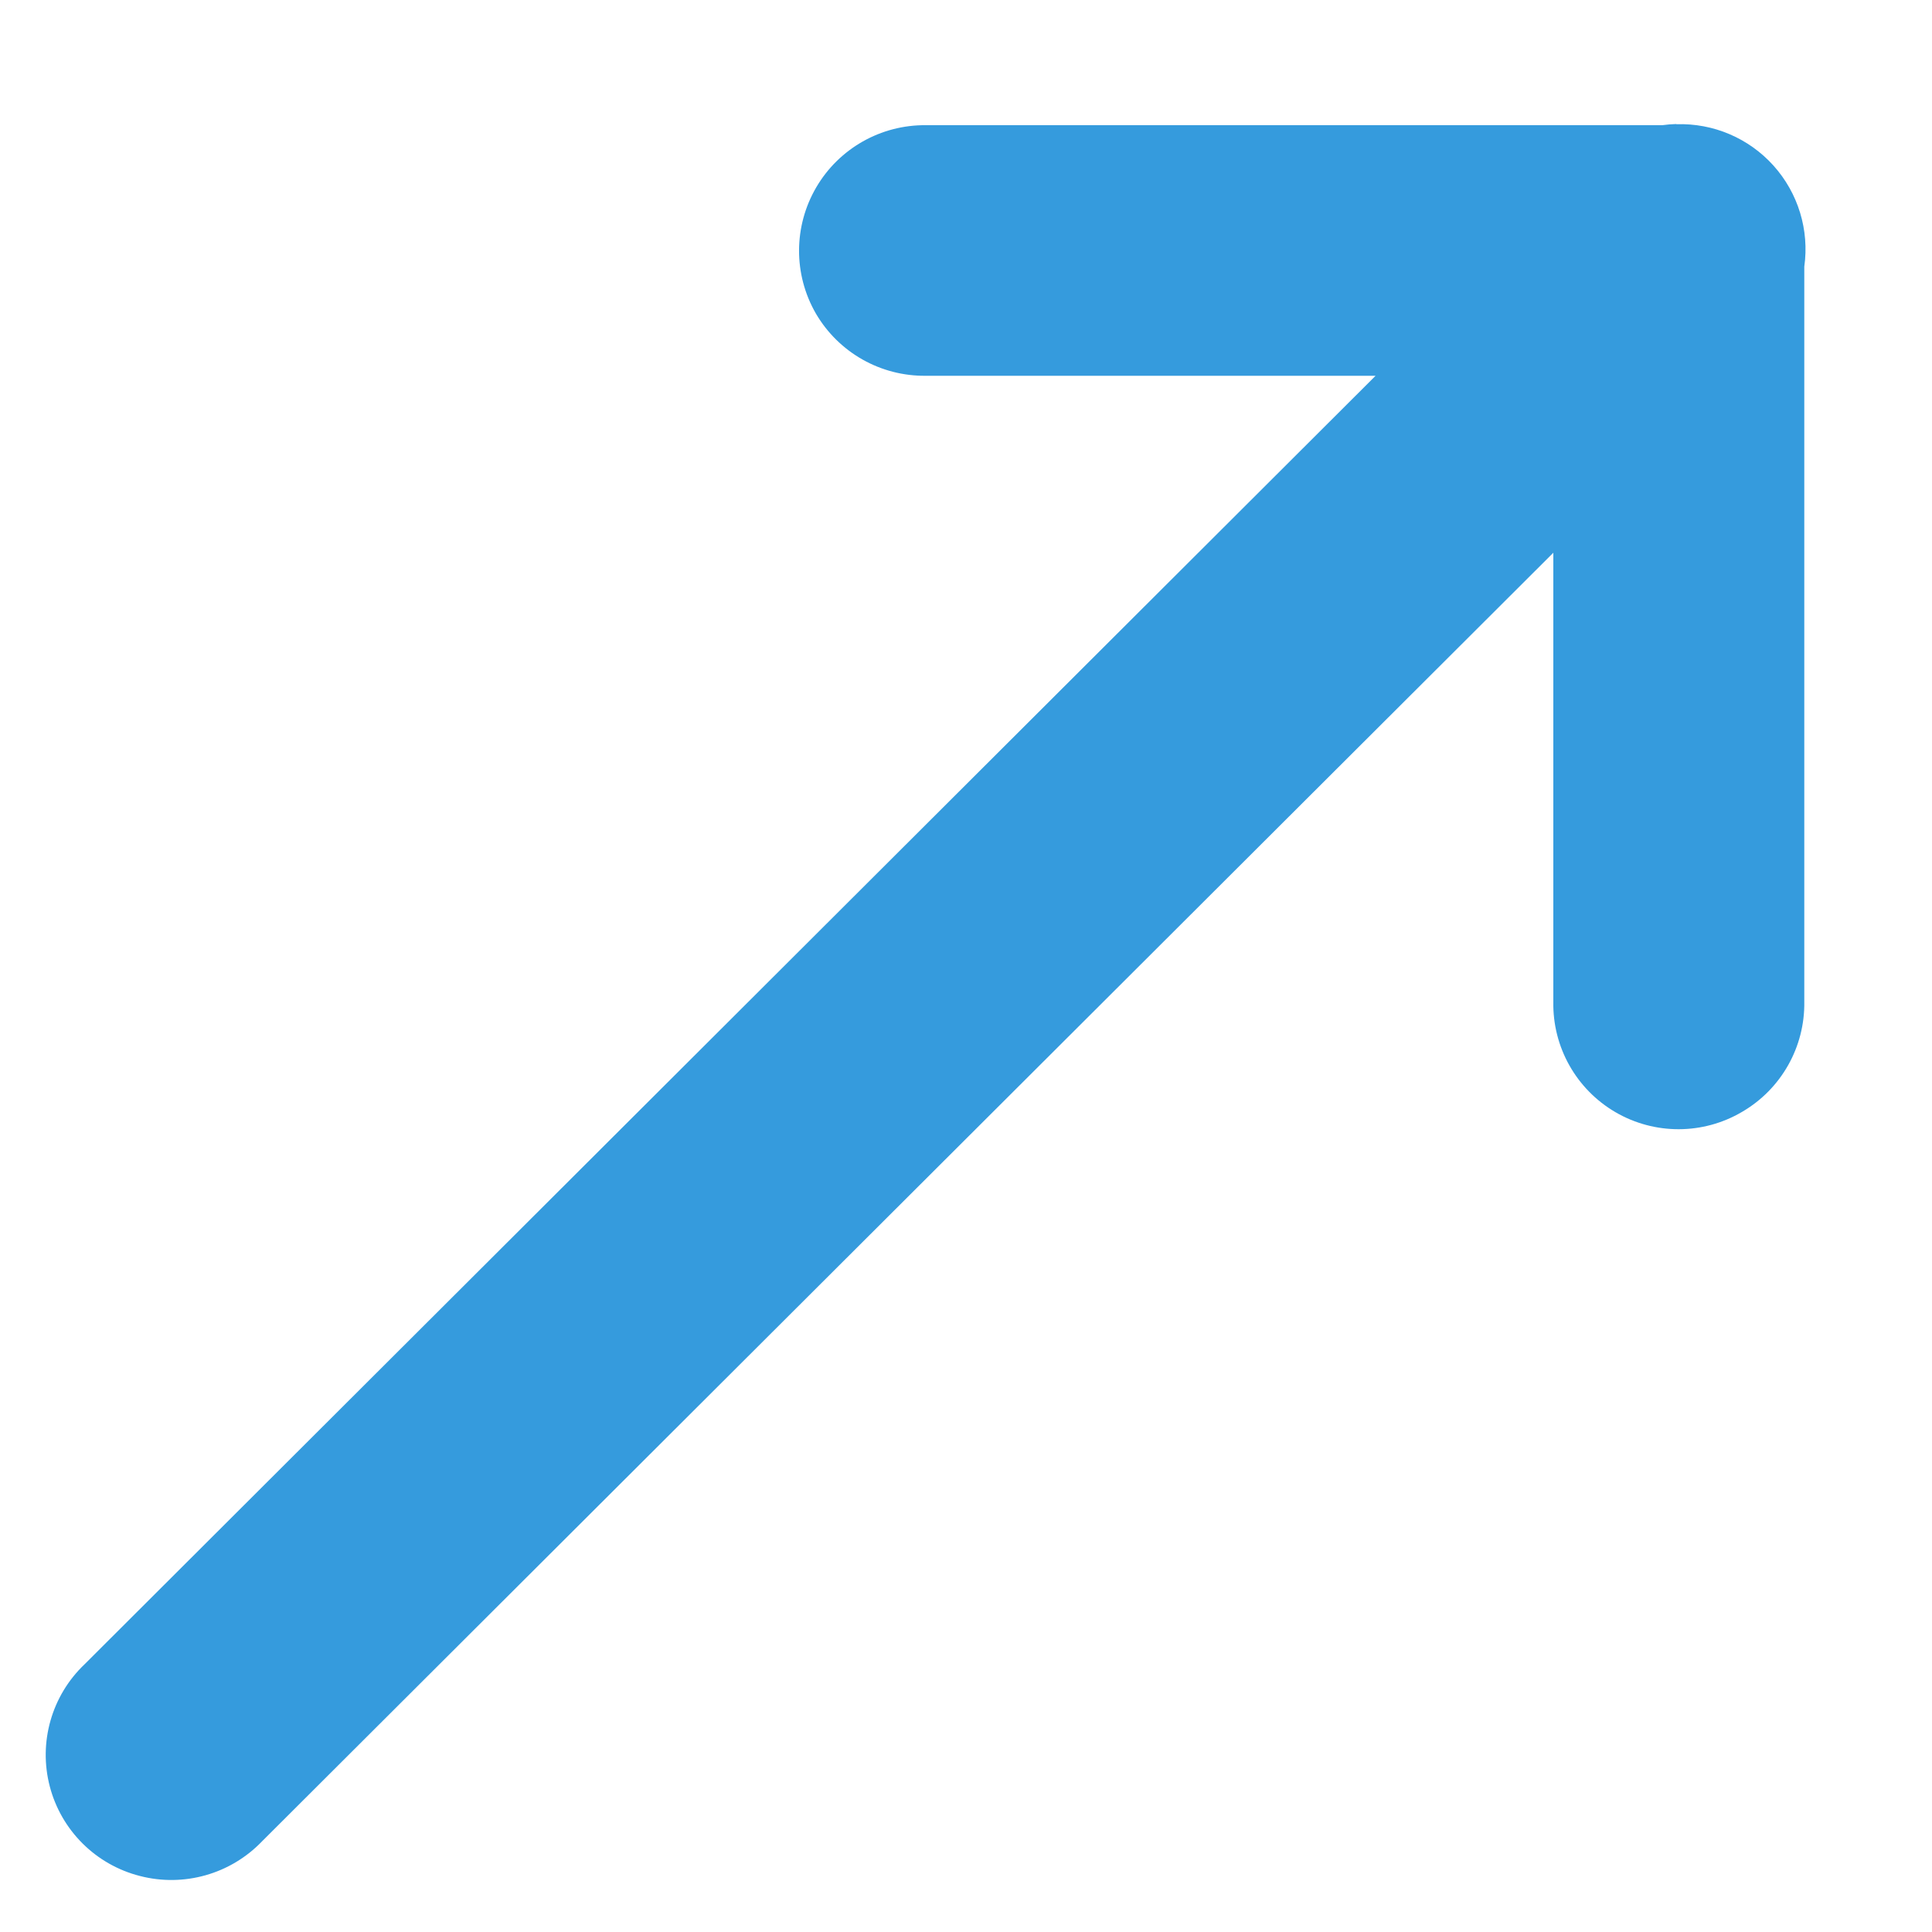
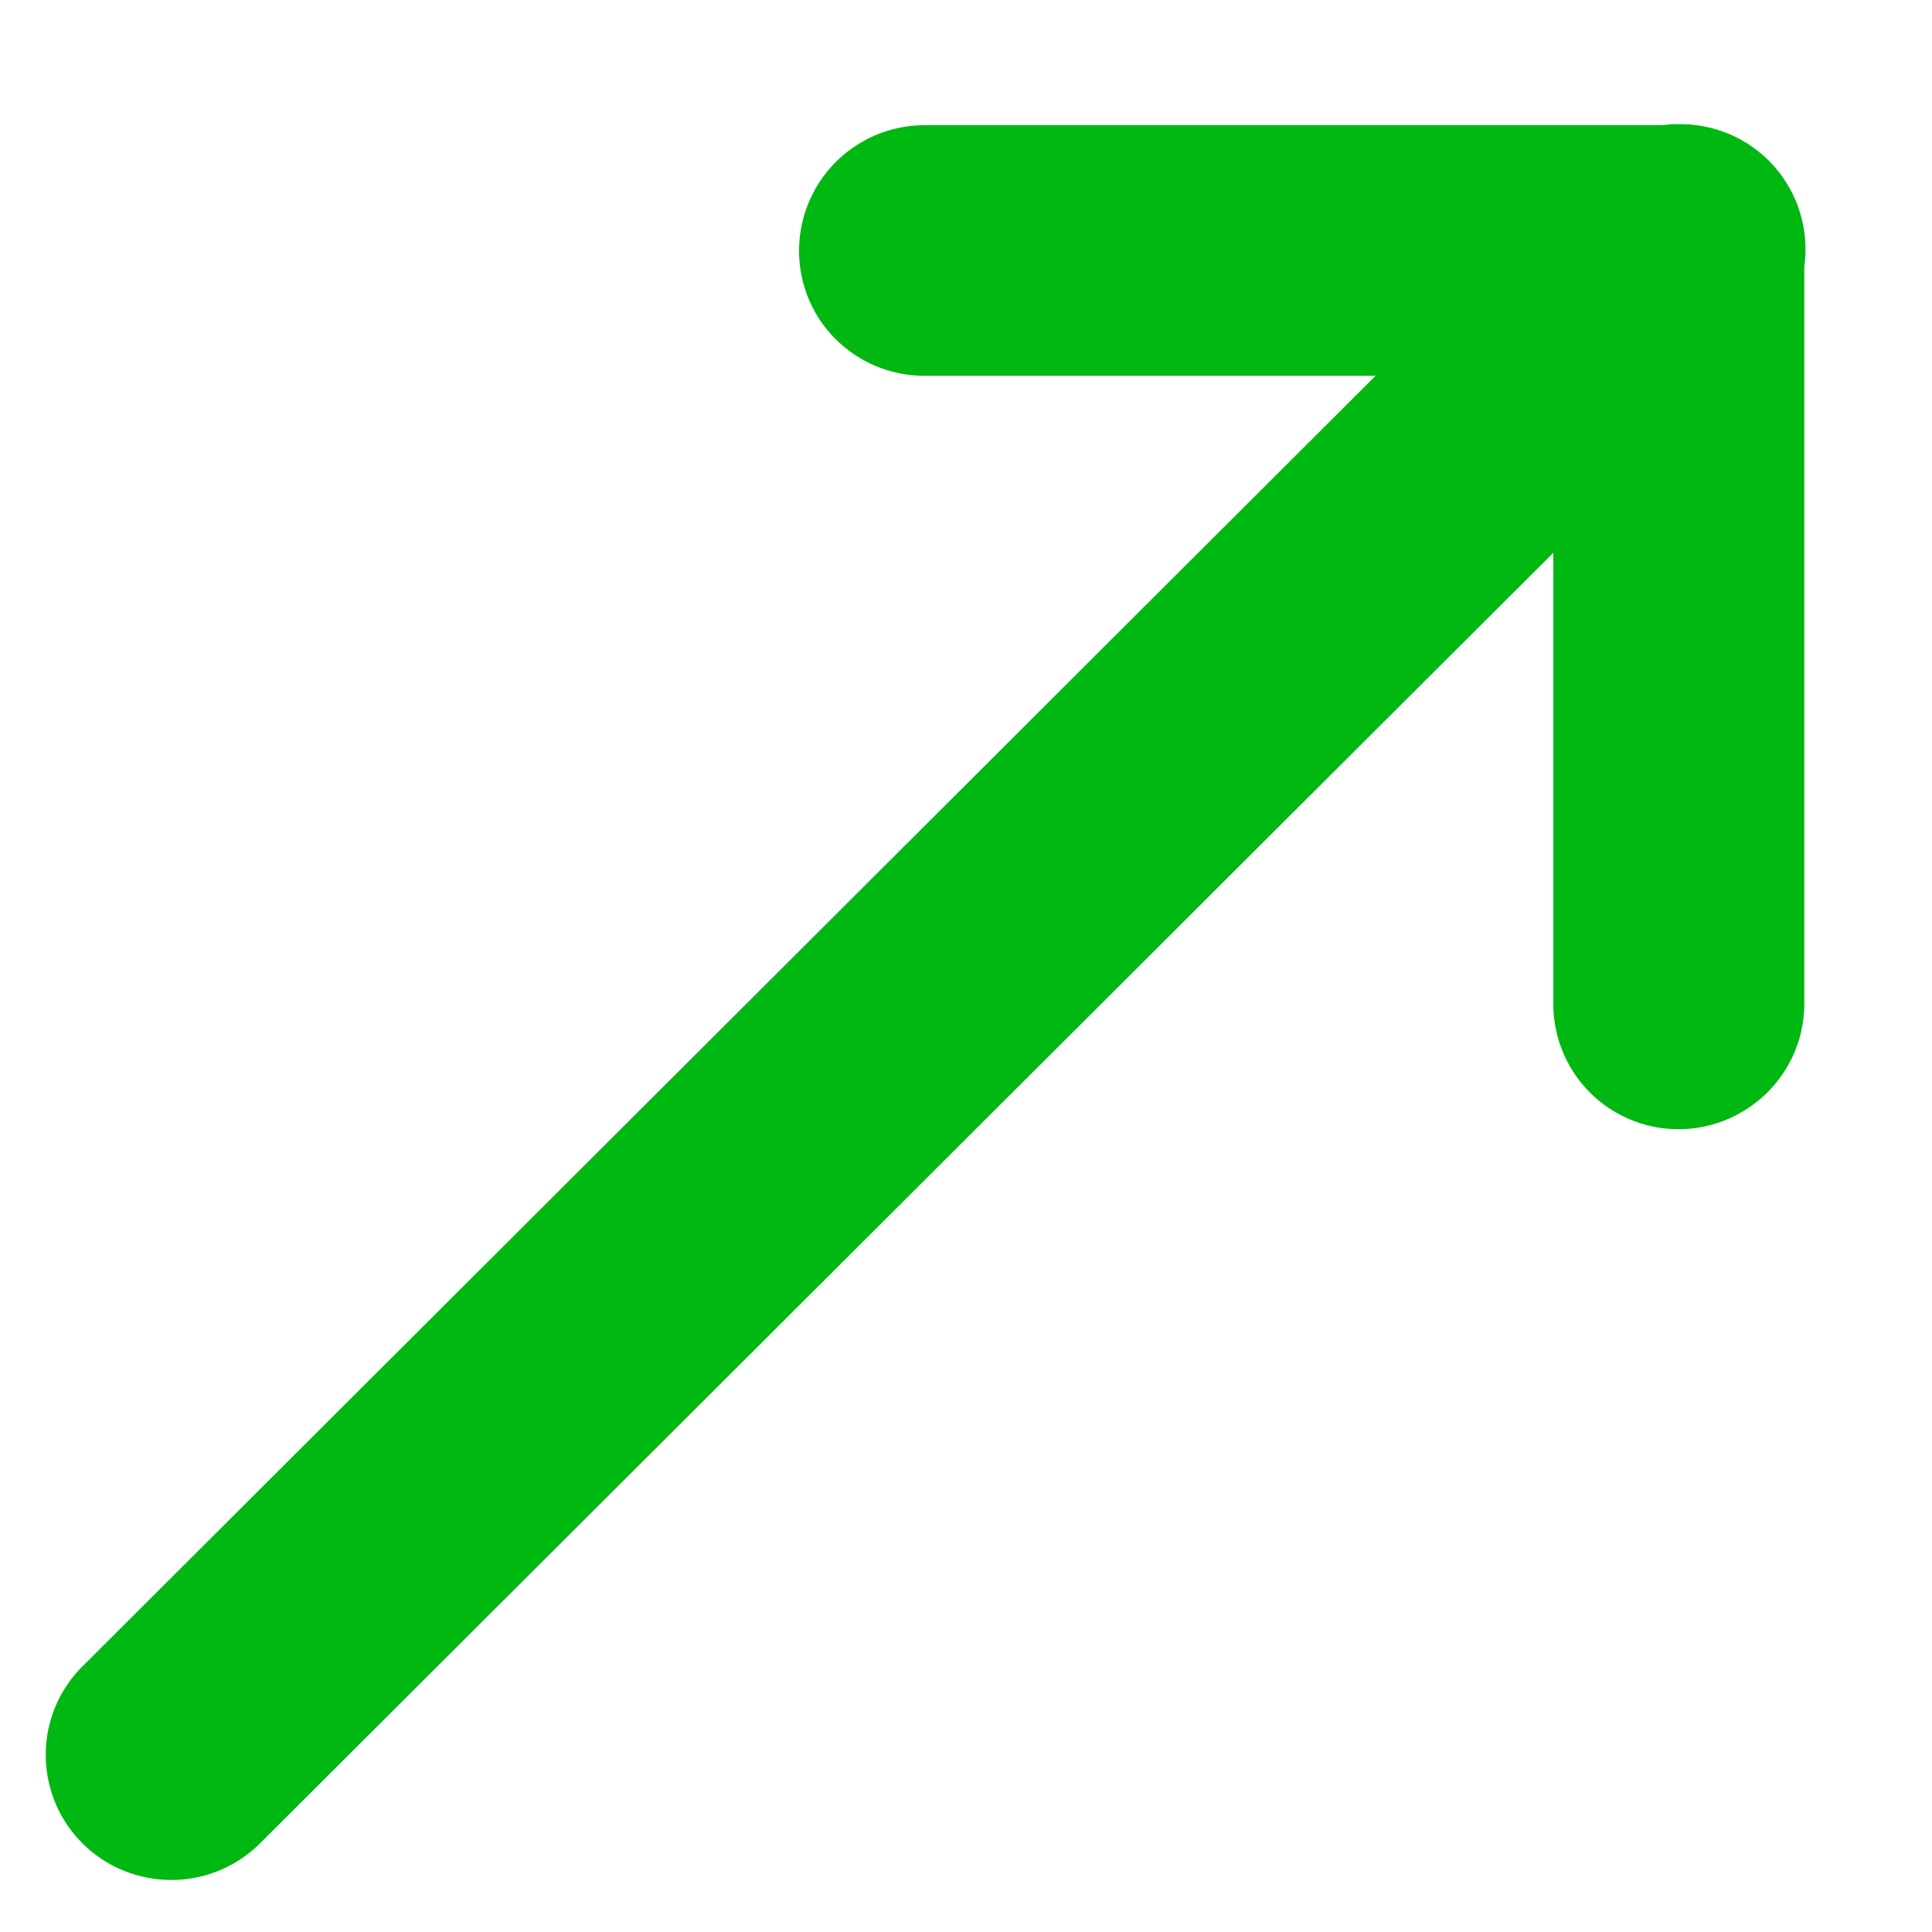
<svg xmlns="http://www.w3.org/2000/svg" fill="none" height="10" width="10">
-   <path d="M8.676.642a.65.65 0 00-.072.006H4.793a.65.65 0 00-.57.975.65.65 0 00.57.322H7.12L.438 8.614a.647.647 0 00.286 1.096.65.65 0 00.632-.179L8.04 2.861v2.324a.648.648 0 00.977.57.648.648 0 00.322-.57V1.38a.647.647 0 00-.662-.737z" fill="#359bdd" />
+   <path d="M8.676.642a.65.65 0 00-.072.006H4.793a.65.65 0 00-.57.975.65.65 0 00.57.322H7.12L.438 8.614a.647.647 0 00.286 1.096.65.65 0 00.632-.179L8.04 2.861v2.324a.648.648 0 00.977.57.648.648 0 00.322-.57V1.38a.647.647 0 00-.662-.737z" fill="#00b812" />
</svg>
